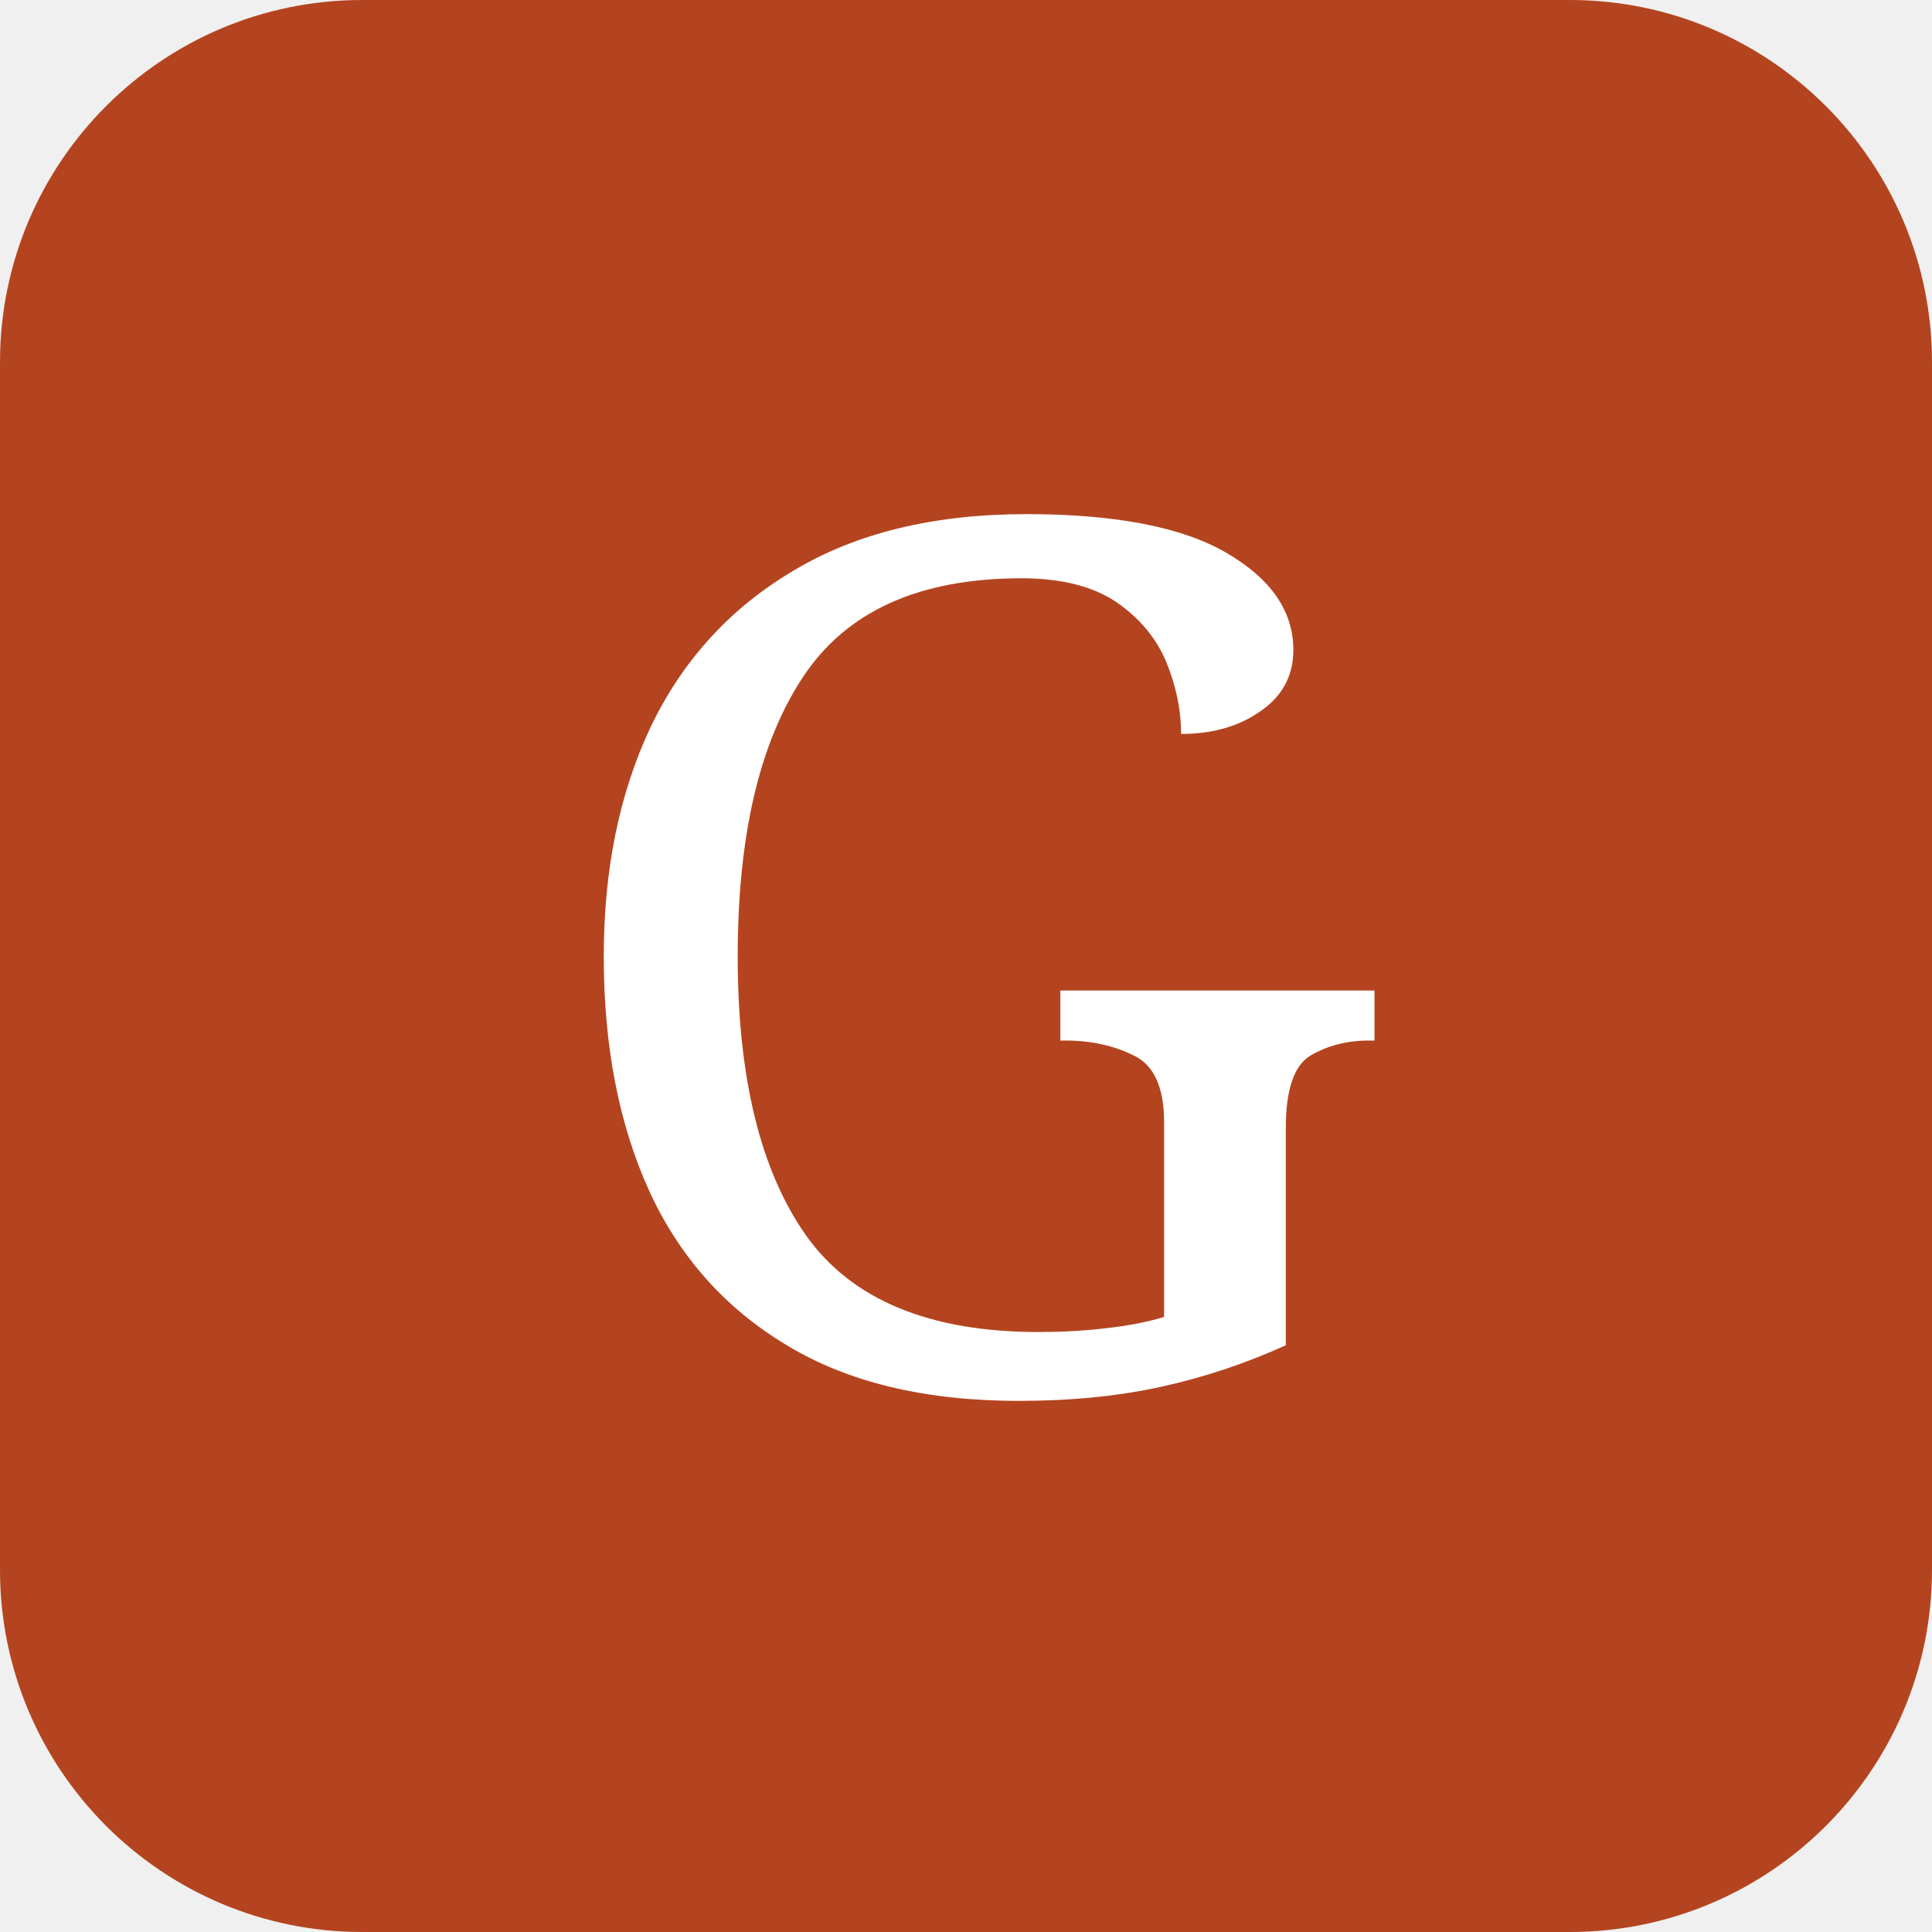
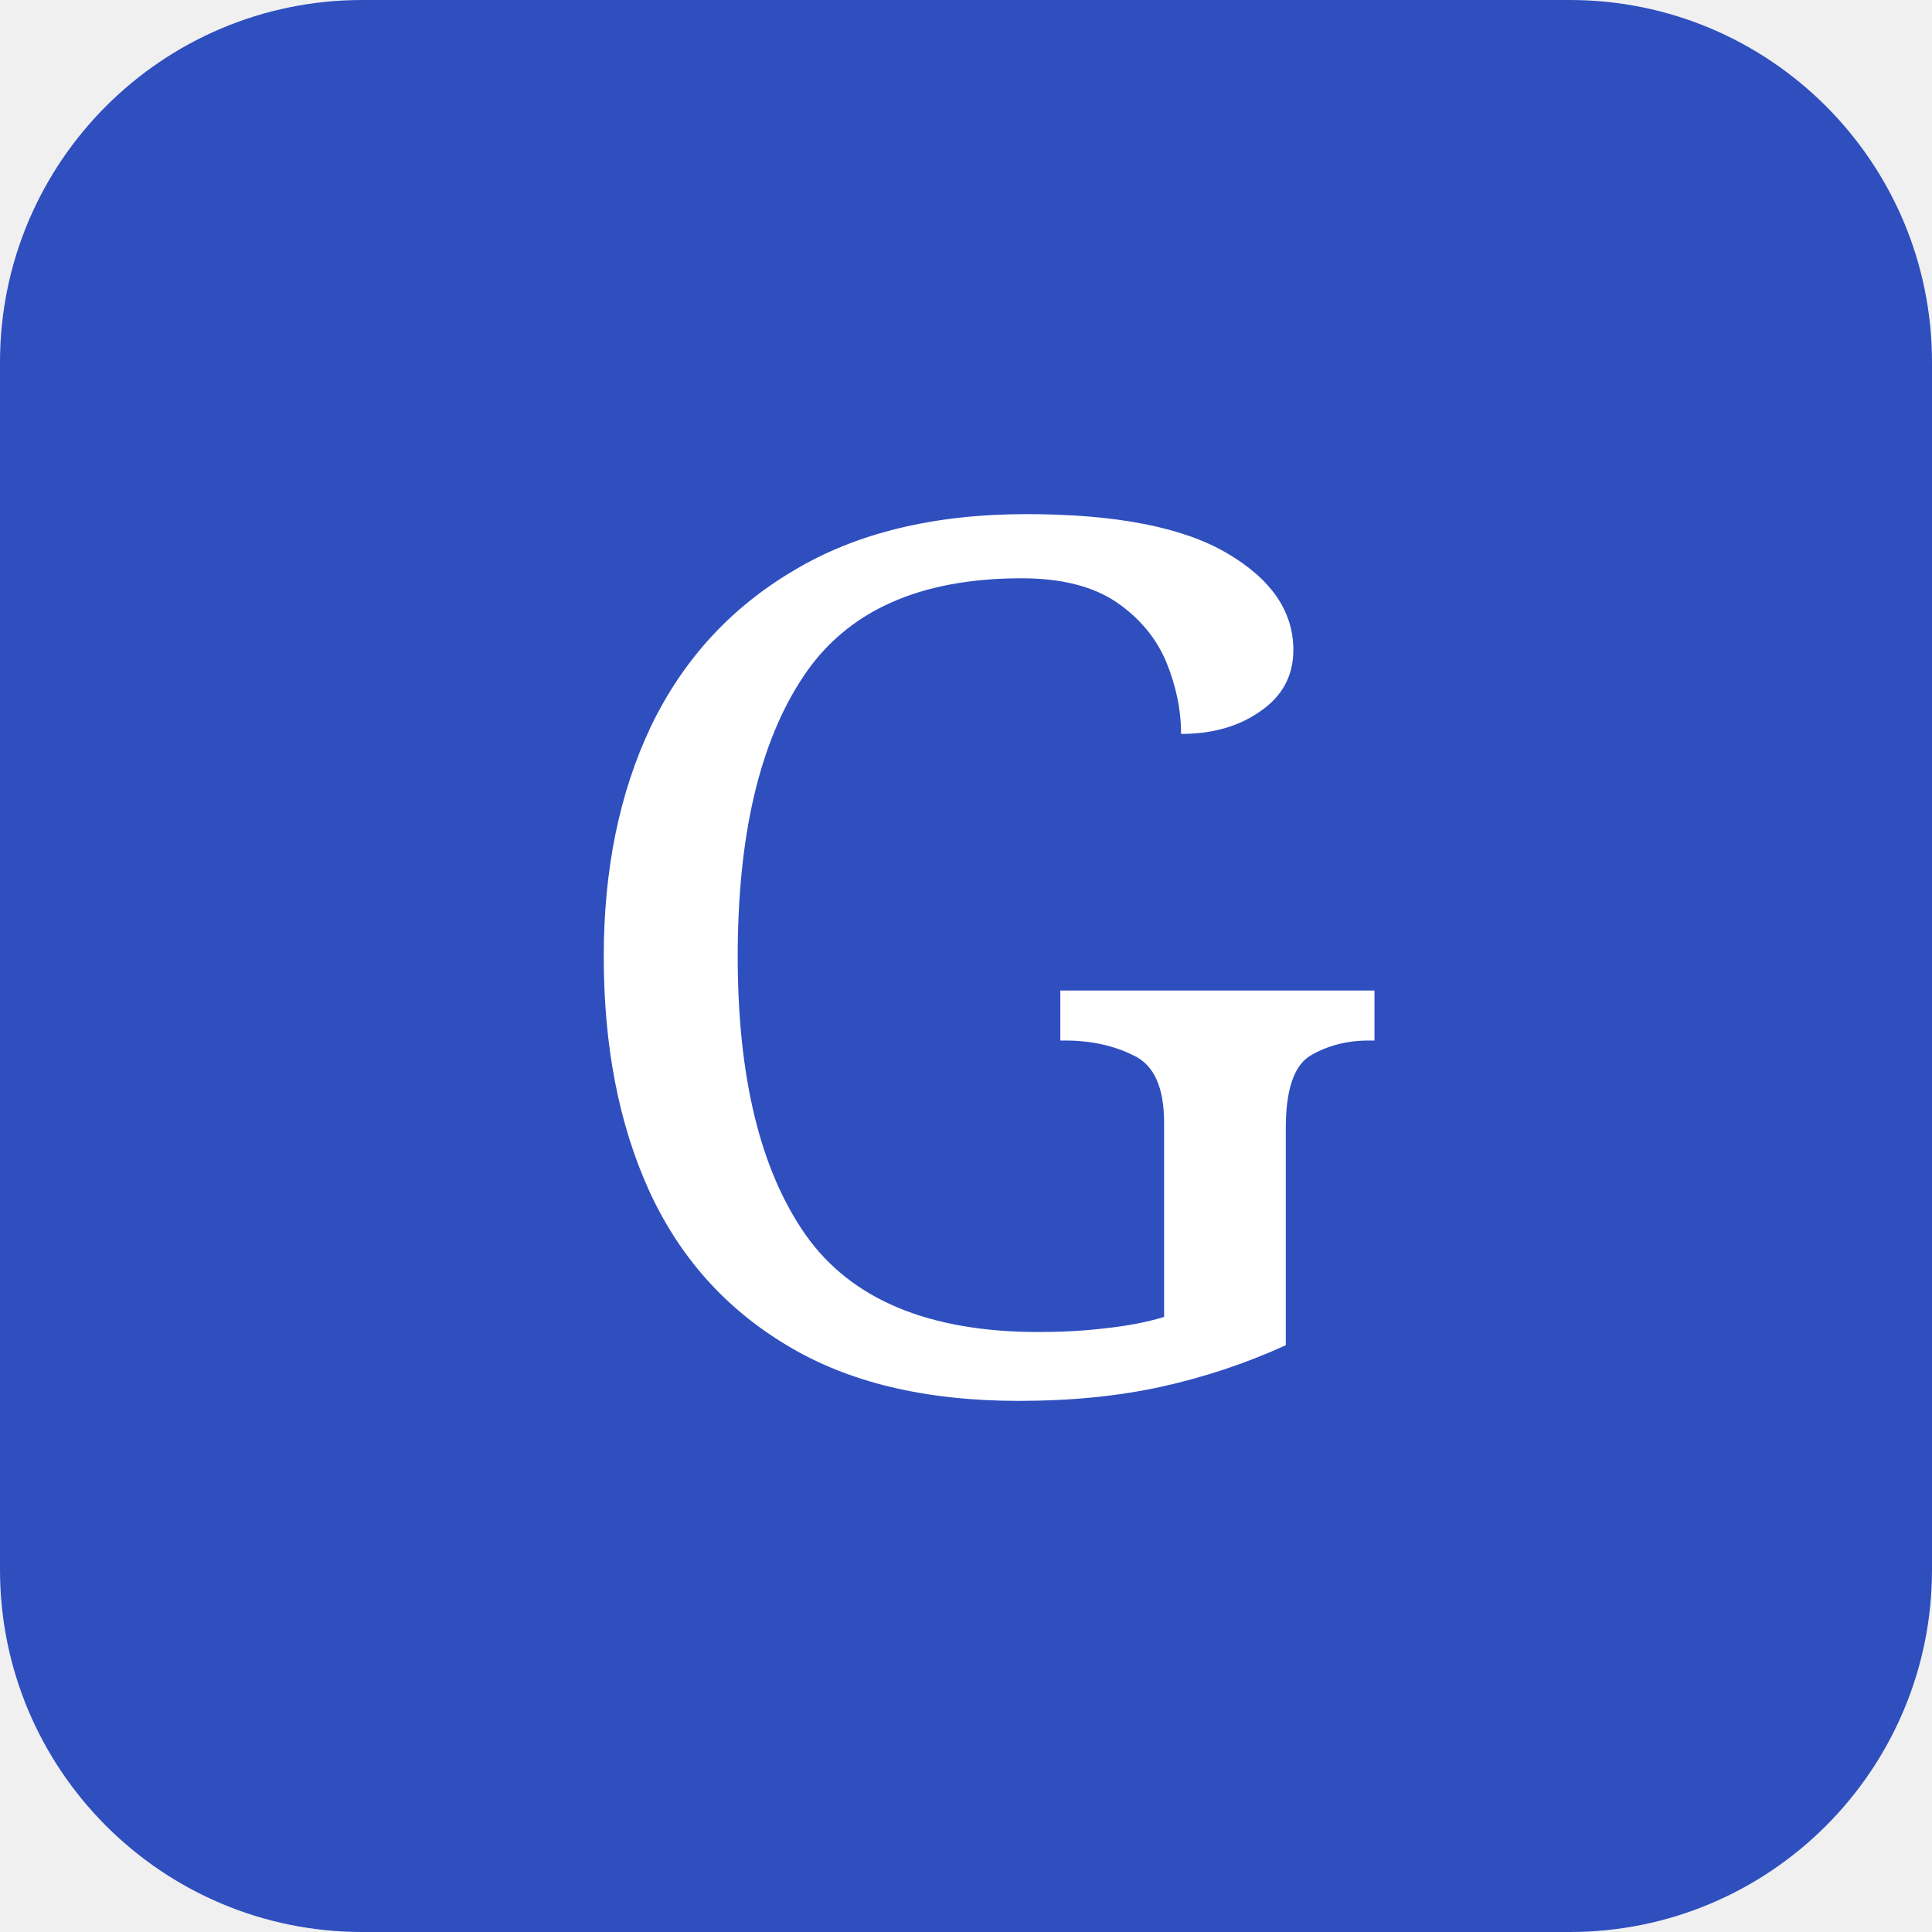
<svg xmlns="http://www.w3.org/2000/svg" viewBox="0 0 32 32">
-   <rect width="32" height="32" rx="6" fill="#b4441f" />
+   <rect width="32" height="32" rx="6" fill="#2f4fbf" />
  <text x="16" y="23" text-anchor="middle" font-family="Georgia, serif" font-size="20" fill="#fff">G</text>
</svg>
